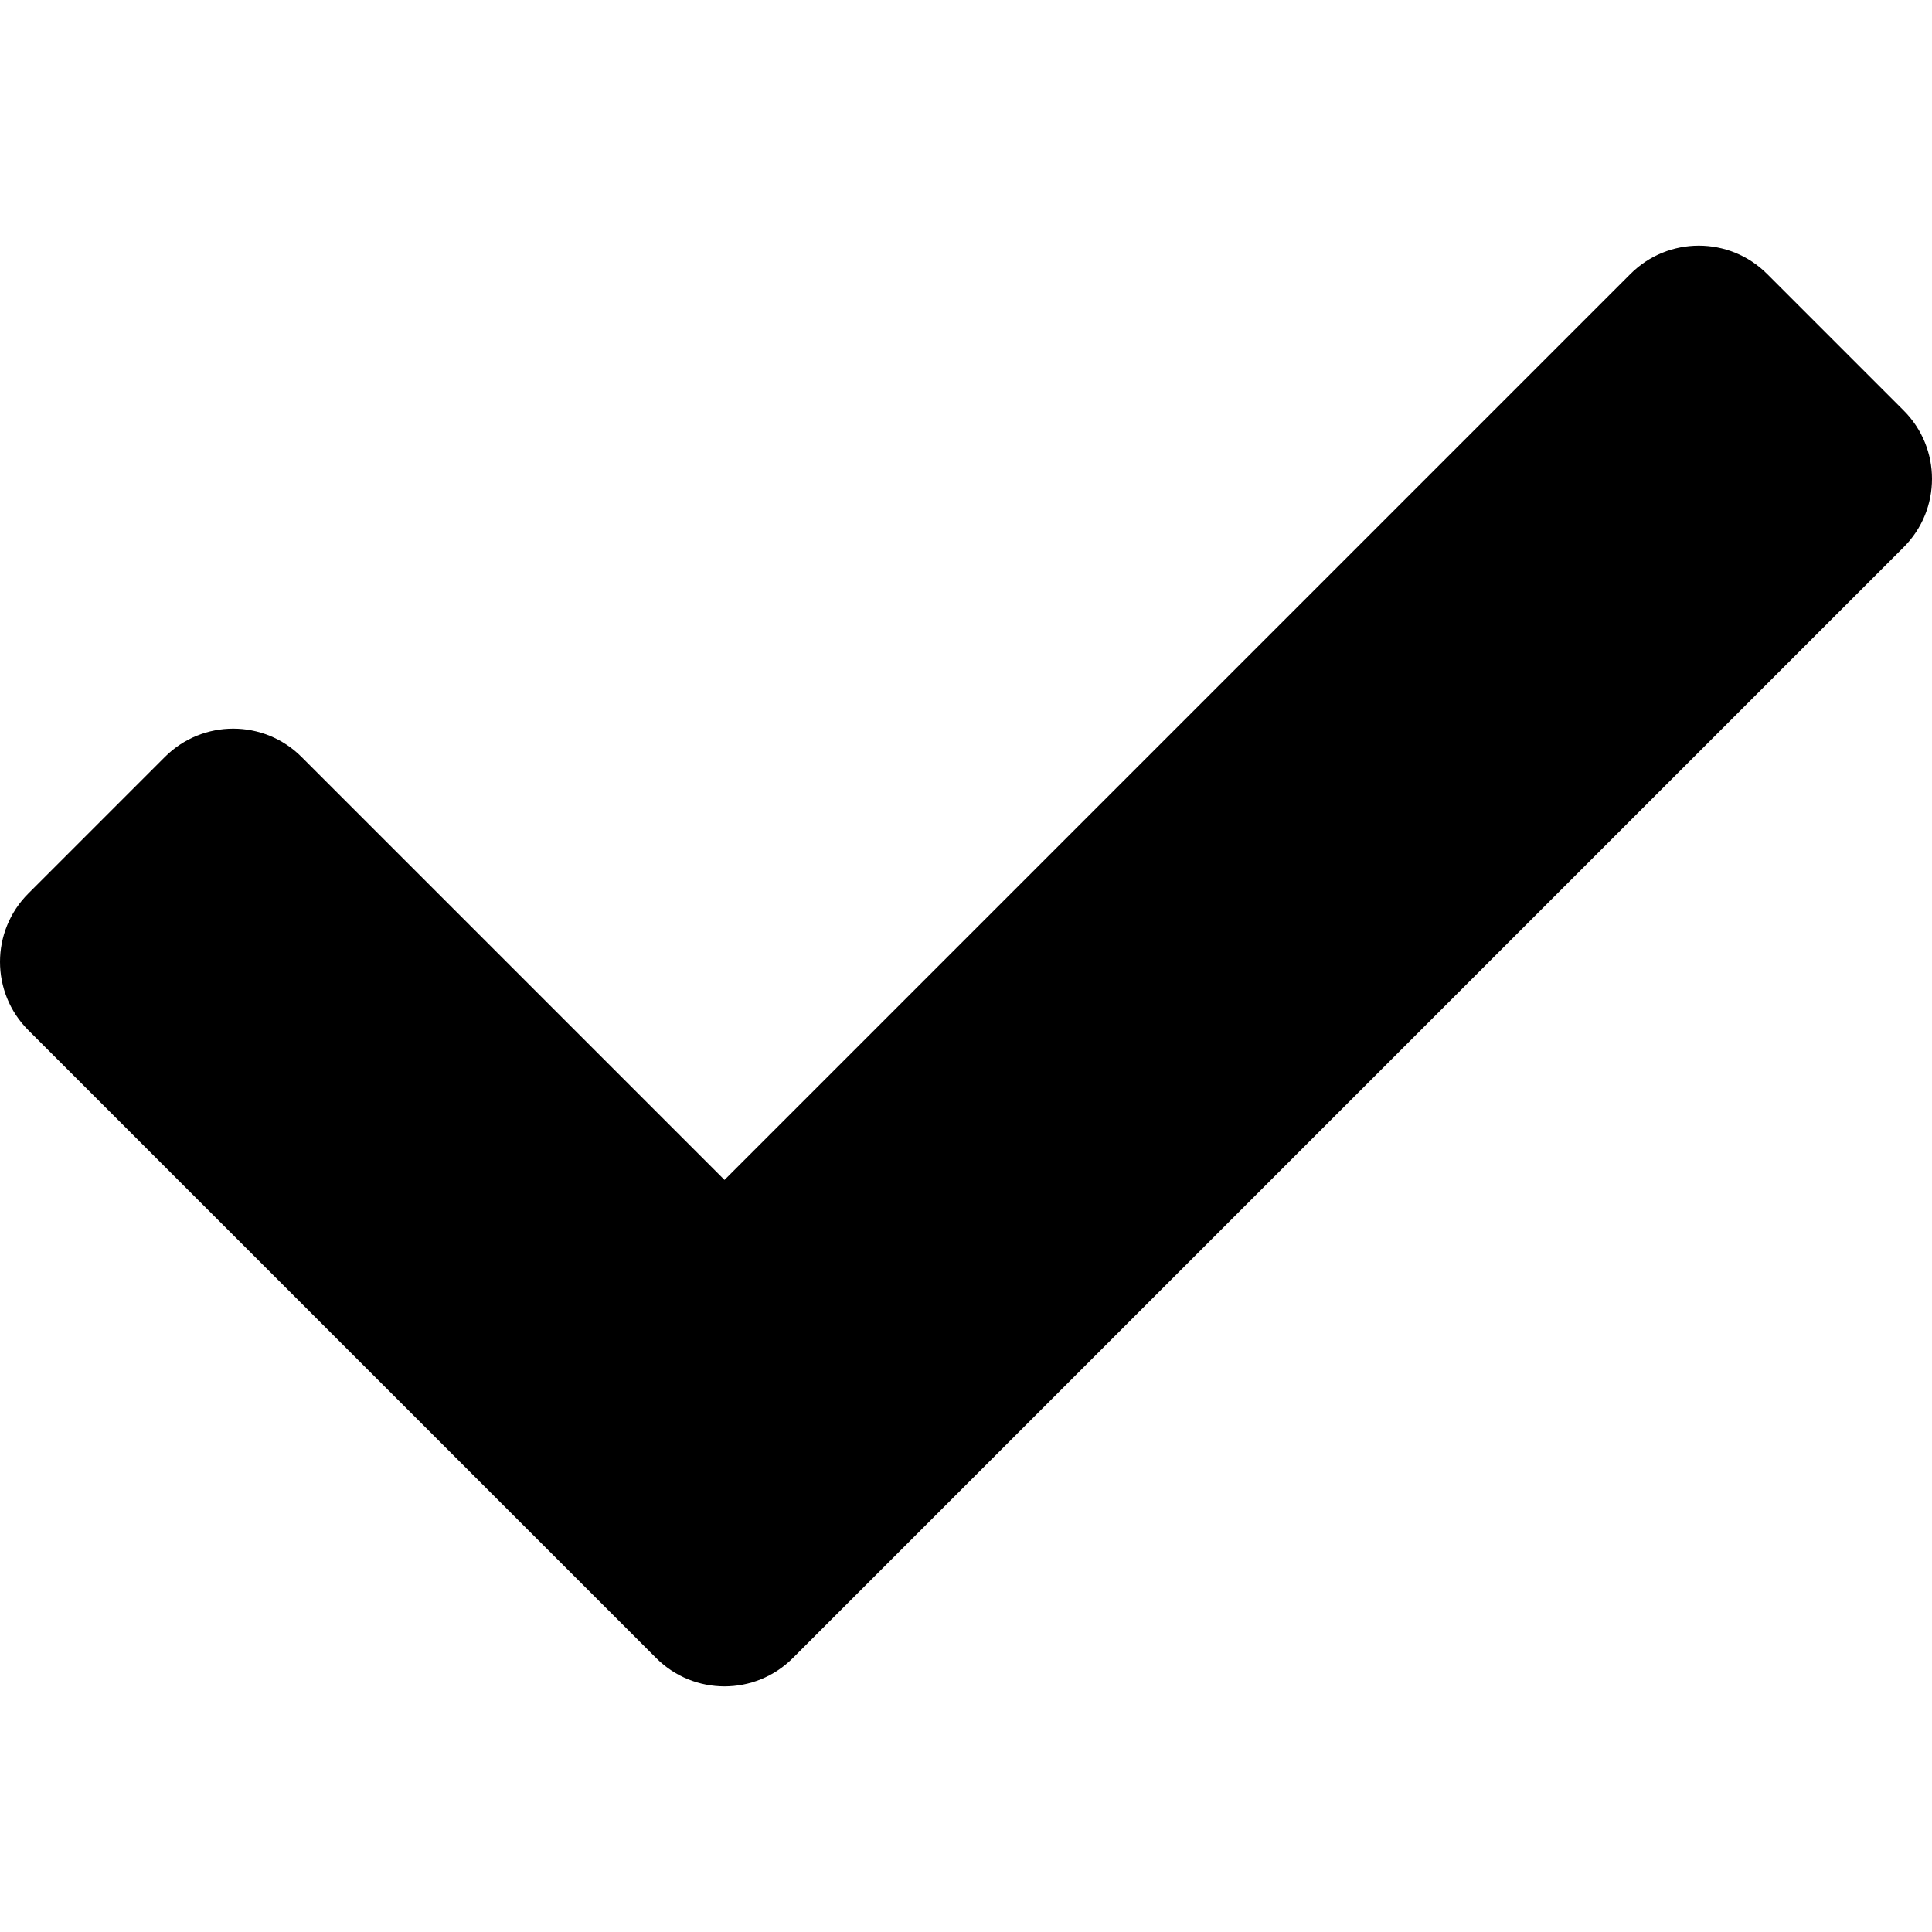
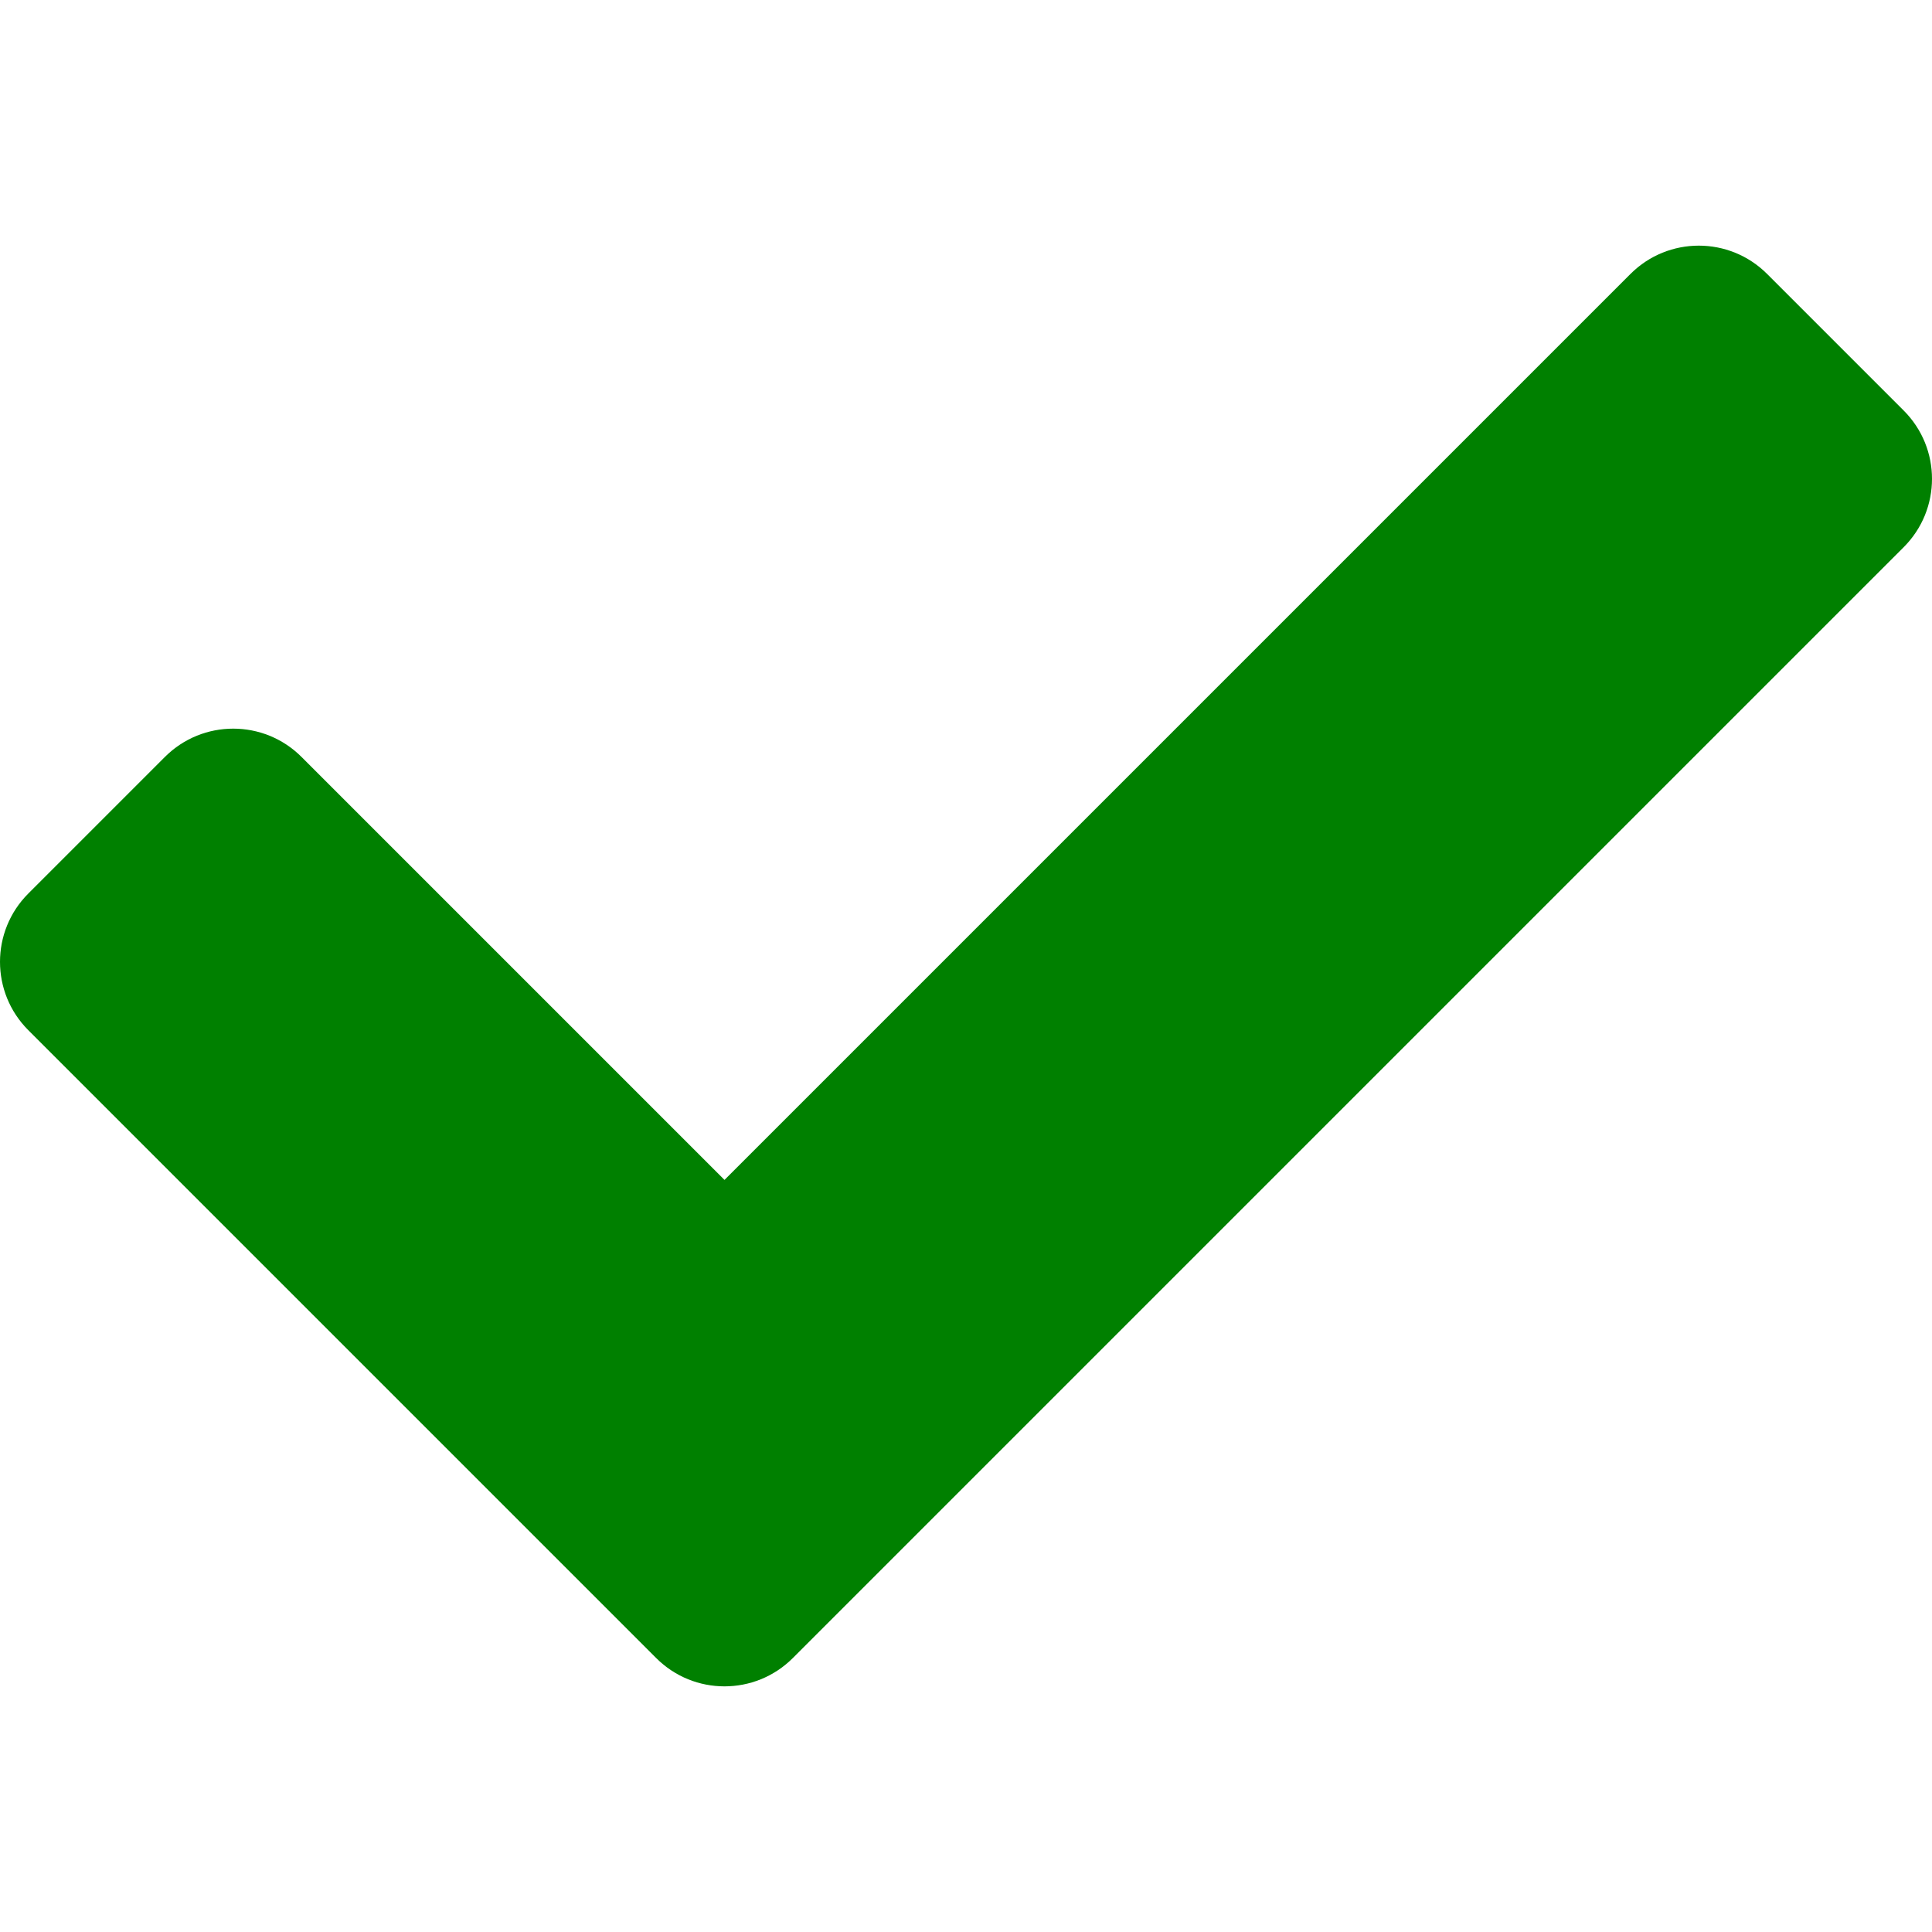
<svg xmlns="http://www.w3.org/2000/svg" aria-hidden="true" focusable="false" data-prefix="fas" data-icon="check" class="svg-inline--fa fa-check fa-w-16" role="img" viewBox="0 0 512 512">
-   <path fill="currentColor" d="M173.898 439.404l-166.4-166.4c-9.997-9.997-9.997-26.206 0-36.204l36.203-36.204c9.997-9.998 26.207-9.998 36.204 0L192 312.69 432.095 72.596c9.997-9.997 26.207-9.997 36.204 0l36.203 36.204c9.997 9.997 9.997 26.206 0 36.204l-294.4 294.401c-9.998 9.997-26.207 9.997-36.204-.001z" />
+   <path fill="currentColor" color="green" d="M173.898 439.404l-166.4-166.4c-9.997-9.997-9.997-26.206 0-36.204l36.203-36.204c9.997-9.998 26.207-9.998 36.204 0L192 312.69 432.095 72.596c9.997-9.997 26.207-9.997 36.204 0l36.203 36.204c9.997 9.997 9.997 26.206 0 36.204l-294.4 294.401c-9.998 9.997-26.207 9.997-36.204-.001z" />
</svg>
